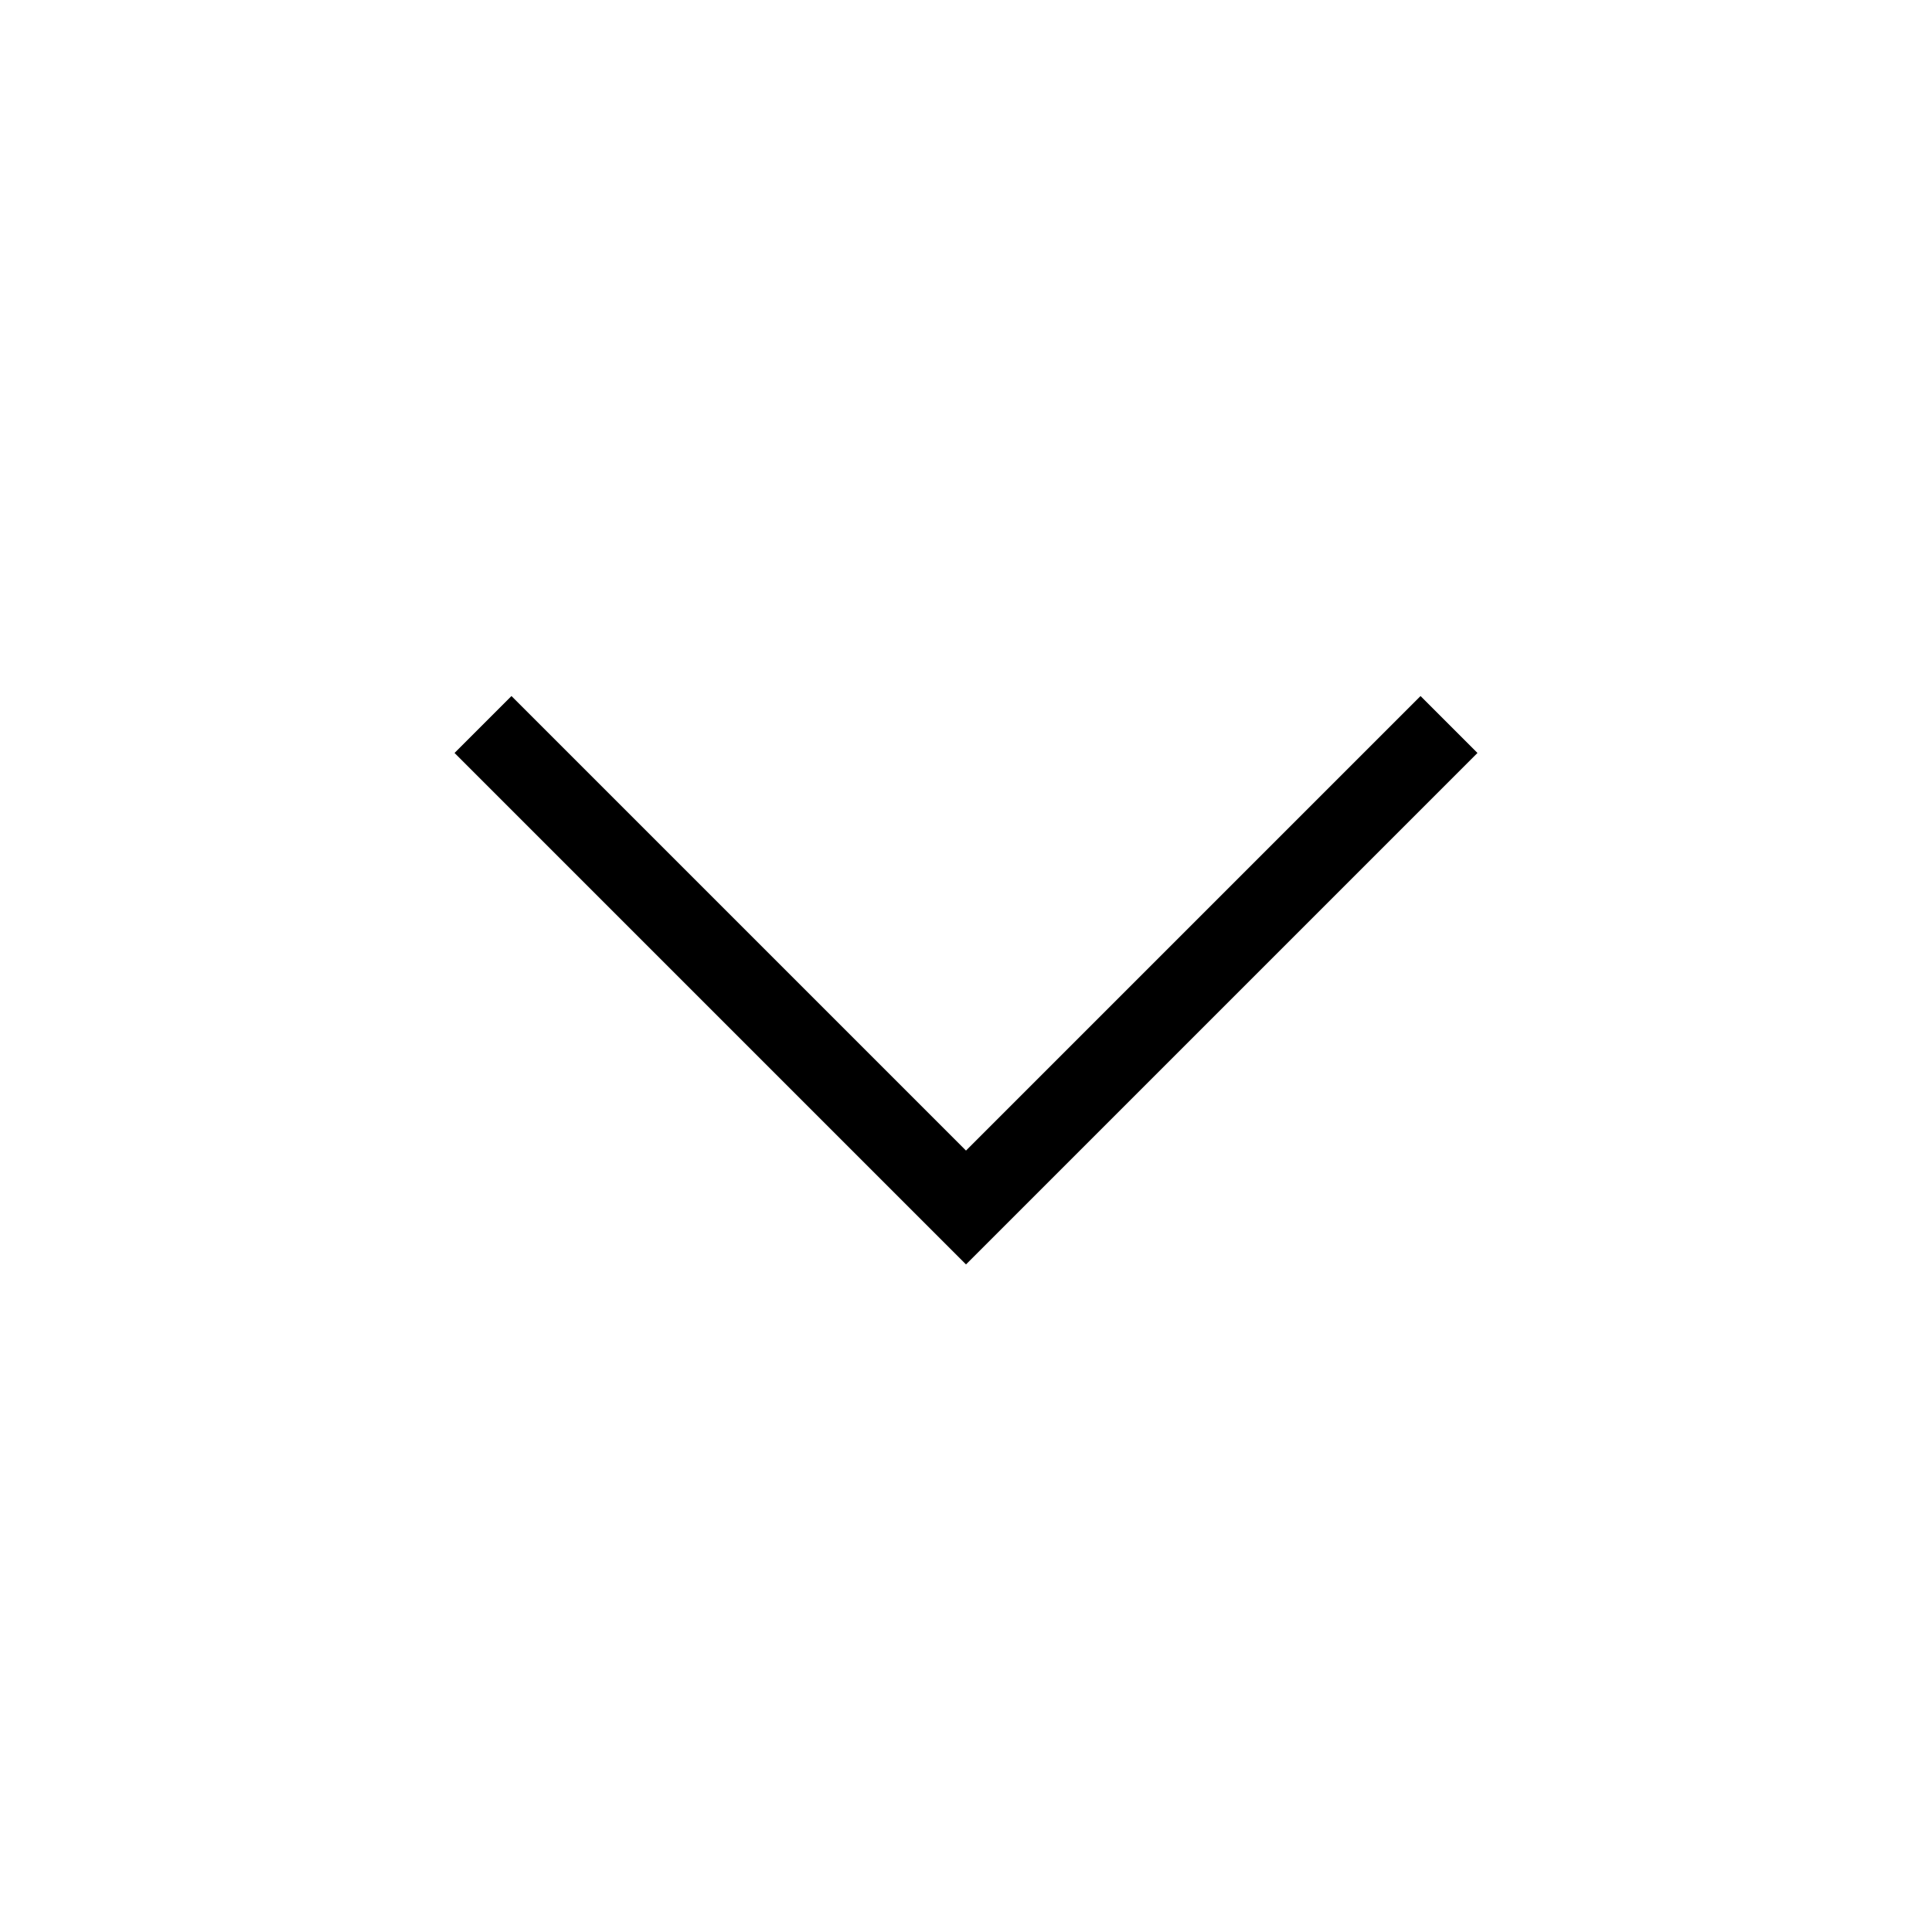
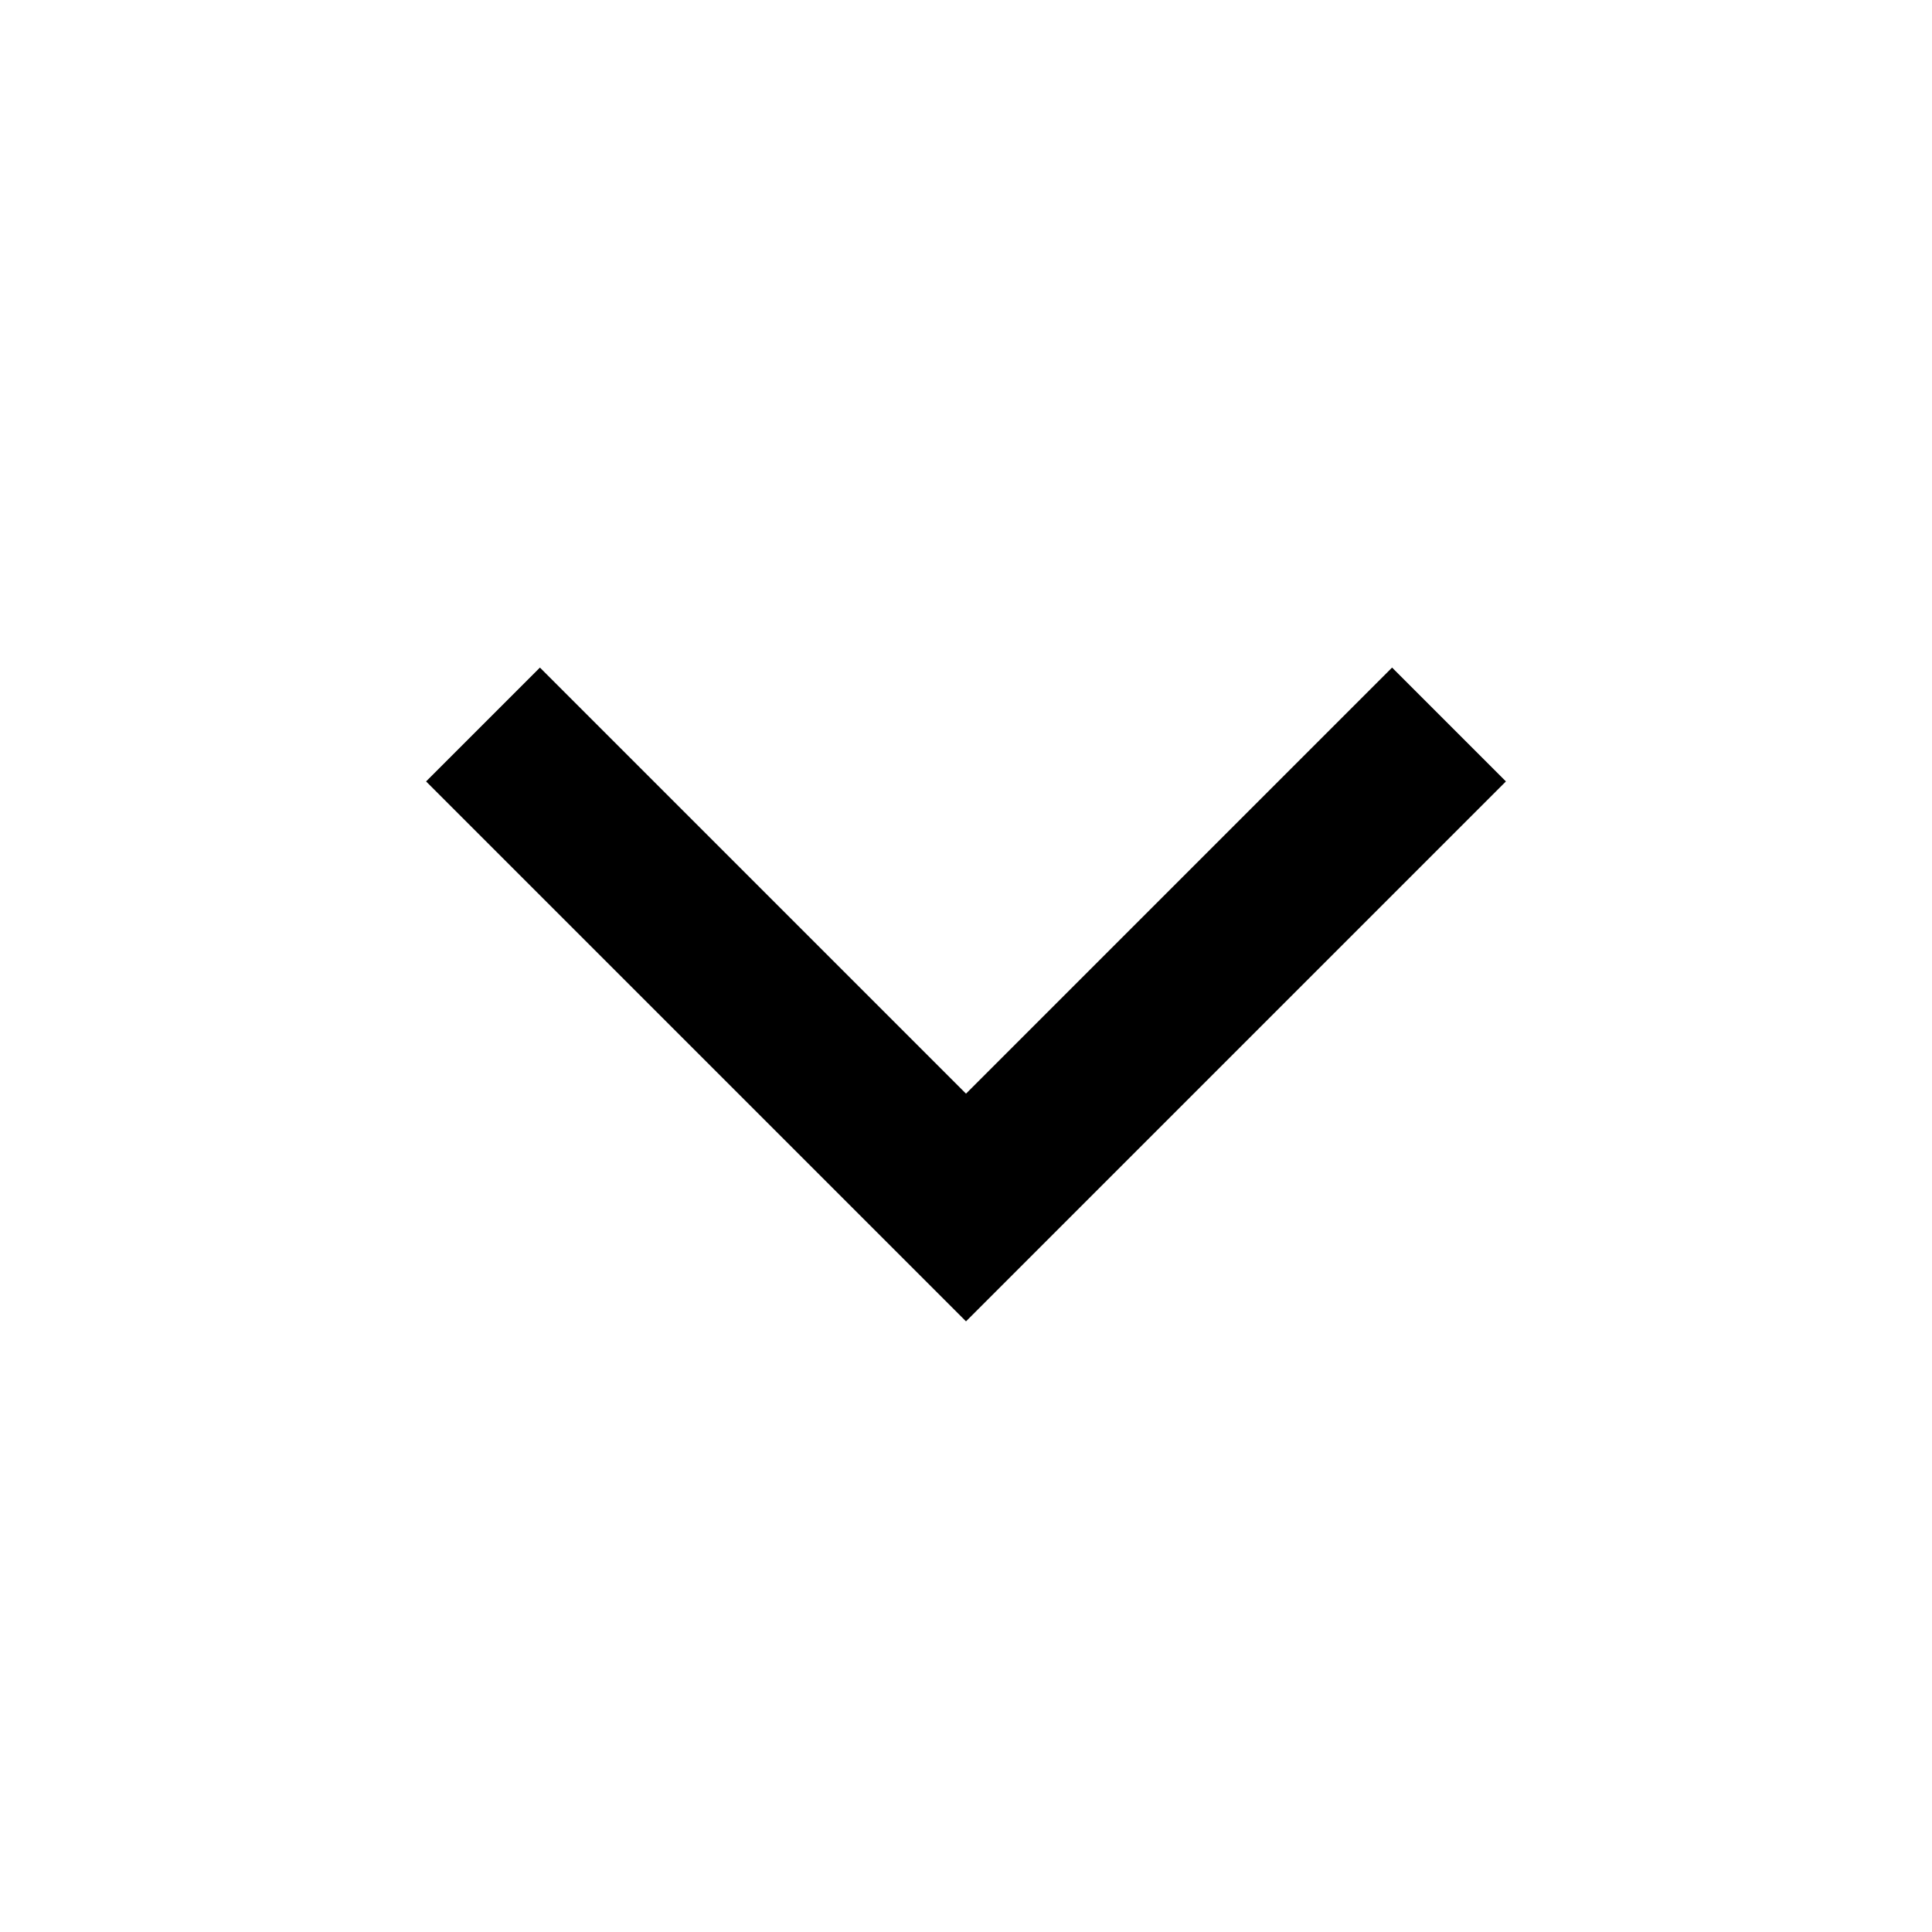
- <svg xmlns="http://www.w3.org/2000/svg" width="16" height="16" viewBox="0 0 24 24" strokeWidth="2" stroke="currentColor" fill="none" strokeLinecap="round" strokeLinejoin="round">
+ <svg xmlns="http://www.w3.org/2000/svg" width="16" height="16" viewBox="0 0 24 24" stroke-width="2" stroke="currentColor" fill="none" strokeLinecap="round" strokeLinejoin="round">
  <path stroke="none" d="M0 0h24v24H0z" fill="none" />
  <polyline points="6 9 12 15 18 9" />
</svg>
